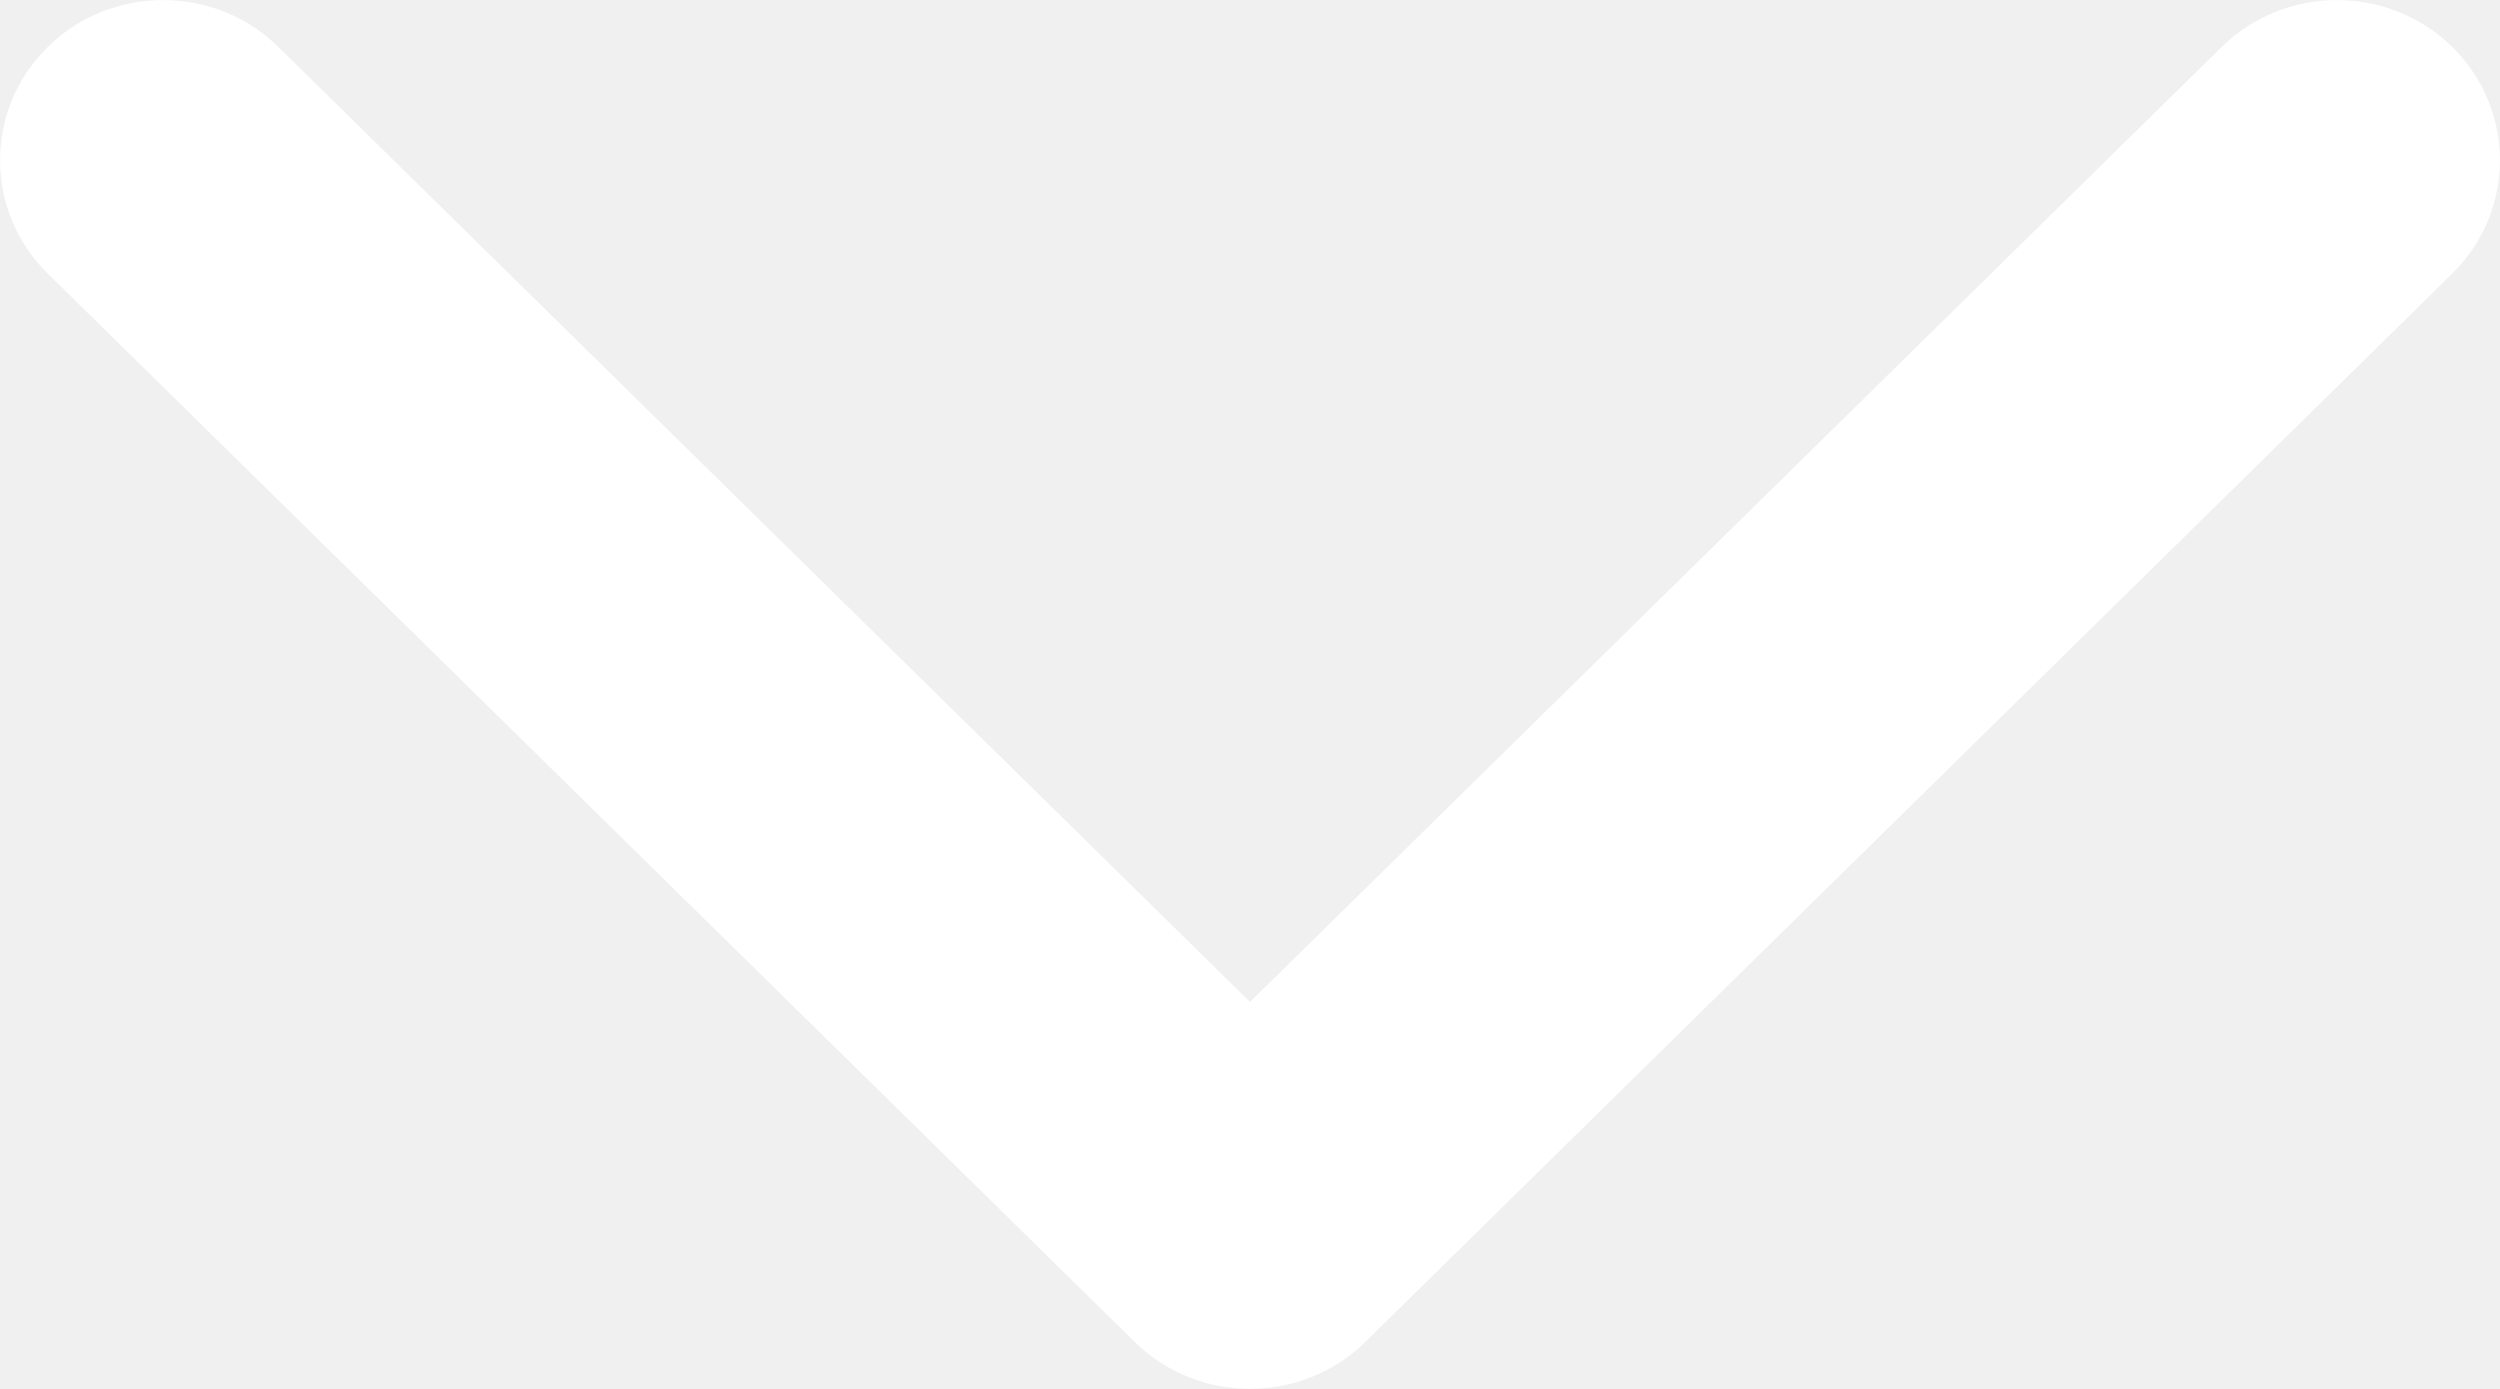
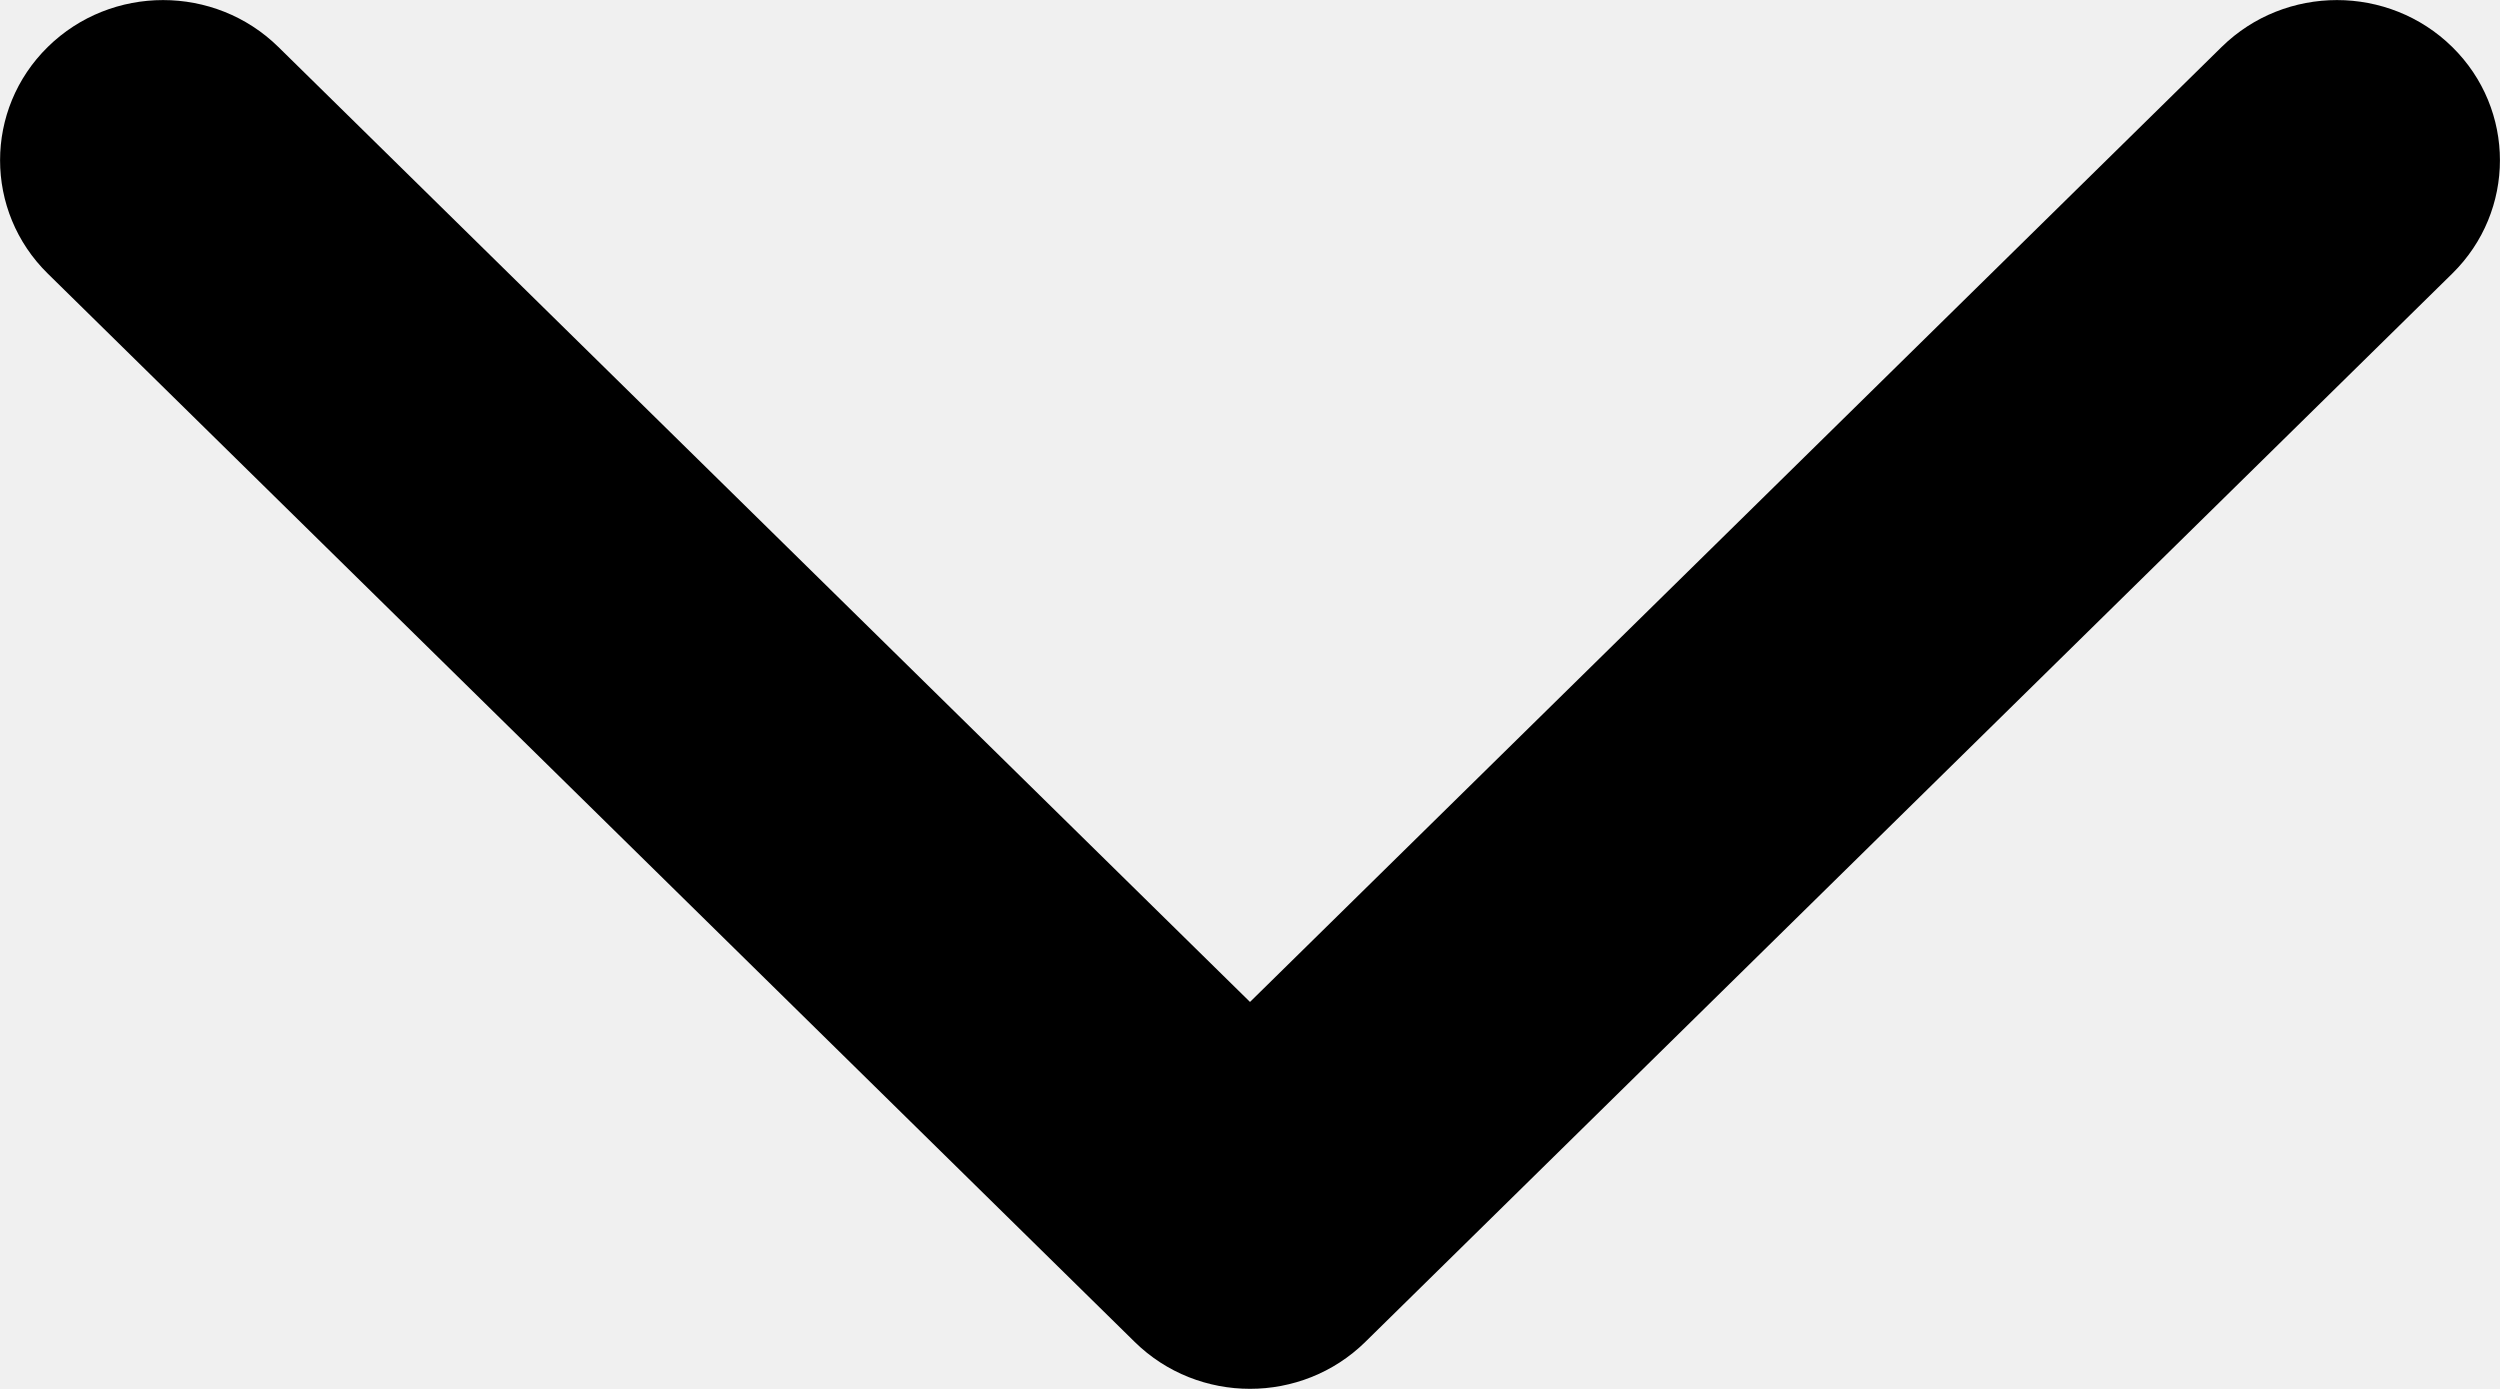
- <svg xmlns="http://www.w3.org/2000/svg" width="9" height="5" viewBox="0 0 9 5" fill="none">
-   <path d="M1.002 0.169C0.773 -0.056 0.401 -0.056 0.172 0.169C-0.057 0.394 -0.057 0.76 0.172 0.985L4.085 4.831C4.314 5.056 4.686 5.056 4.915 4.831L8.828 0.985C9.057 0.76 9.057 0.394 8.828 0.169C8.599 -0.056 8.227 -0.056 7.998 0.169L4.5 3.607L1.002 0.169Z" fill="white" />
+ <svg xmlns="http://www.w3.org/2000/svg" width="9" height="5" viewBox="0 0 9 5">
+   <path d="M1.002 0.169C0.773 -0.056 0.401 -0.056 0.172 0.169C-0.057 0.394 -0.057 0.76 0.172 0.985L4.085 4.831C4.314 5.056 4.686 5.056 4.915 4.831L8.828 0.985C9.057 0.76 9.057 0.394 8.828 0.169C8.599 -0.056 8.227 -0.056 7.998 0.169L4.5 3.607L1.002 0.169Z" fill="currentcolor" />
</svg>
